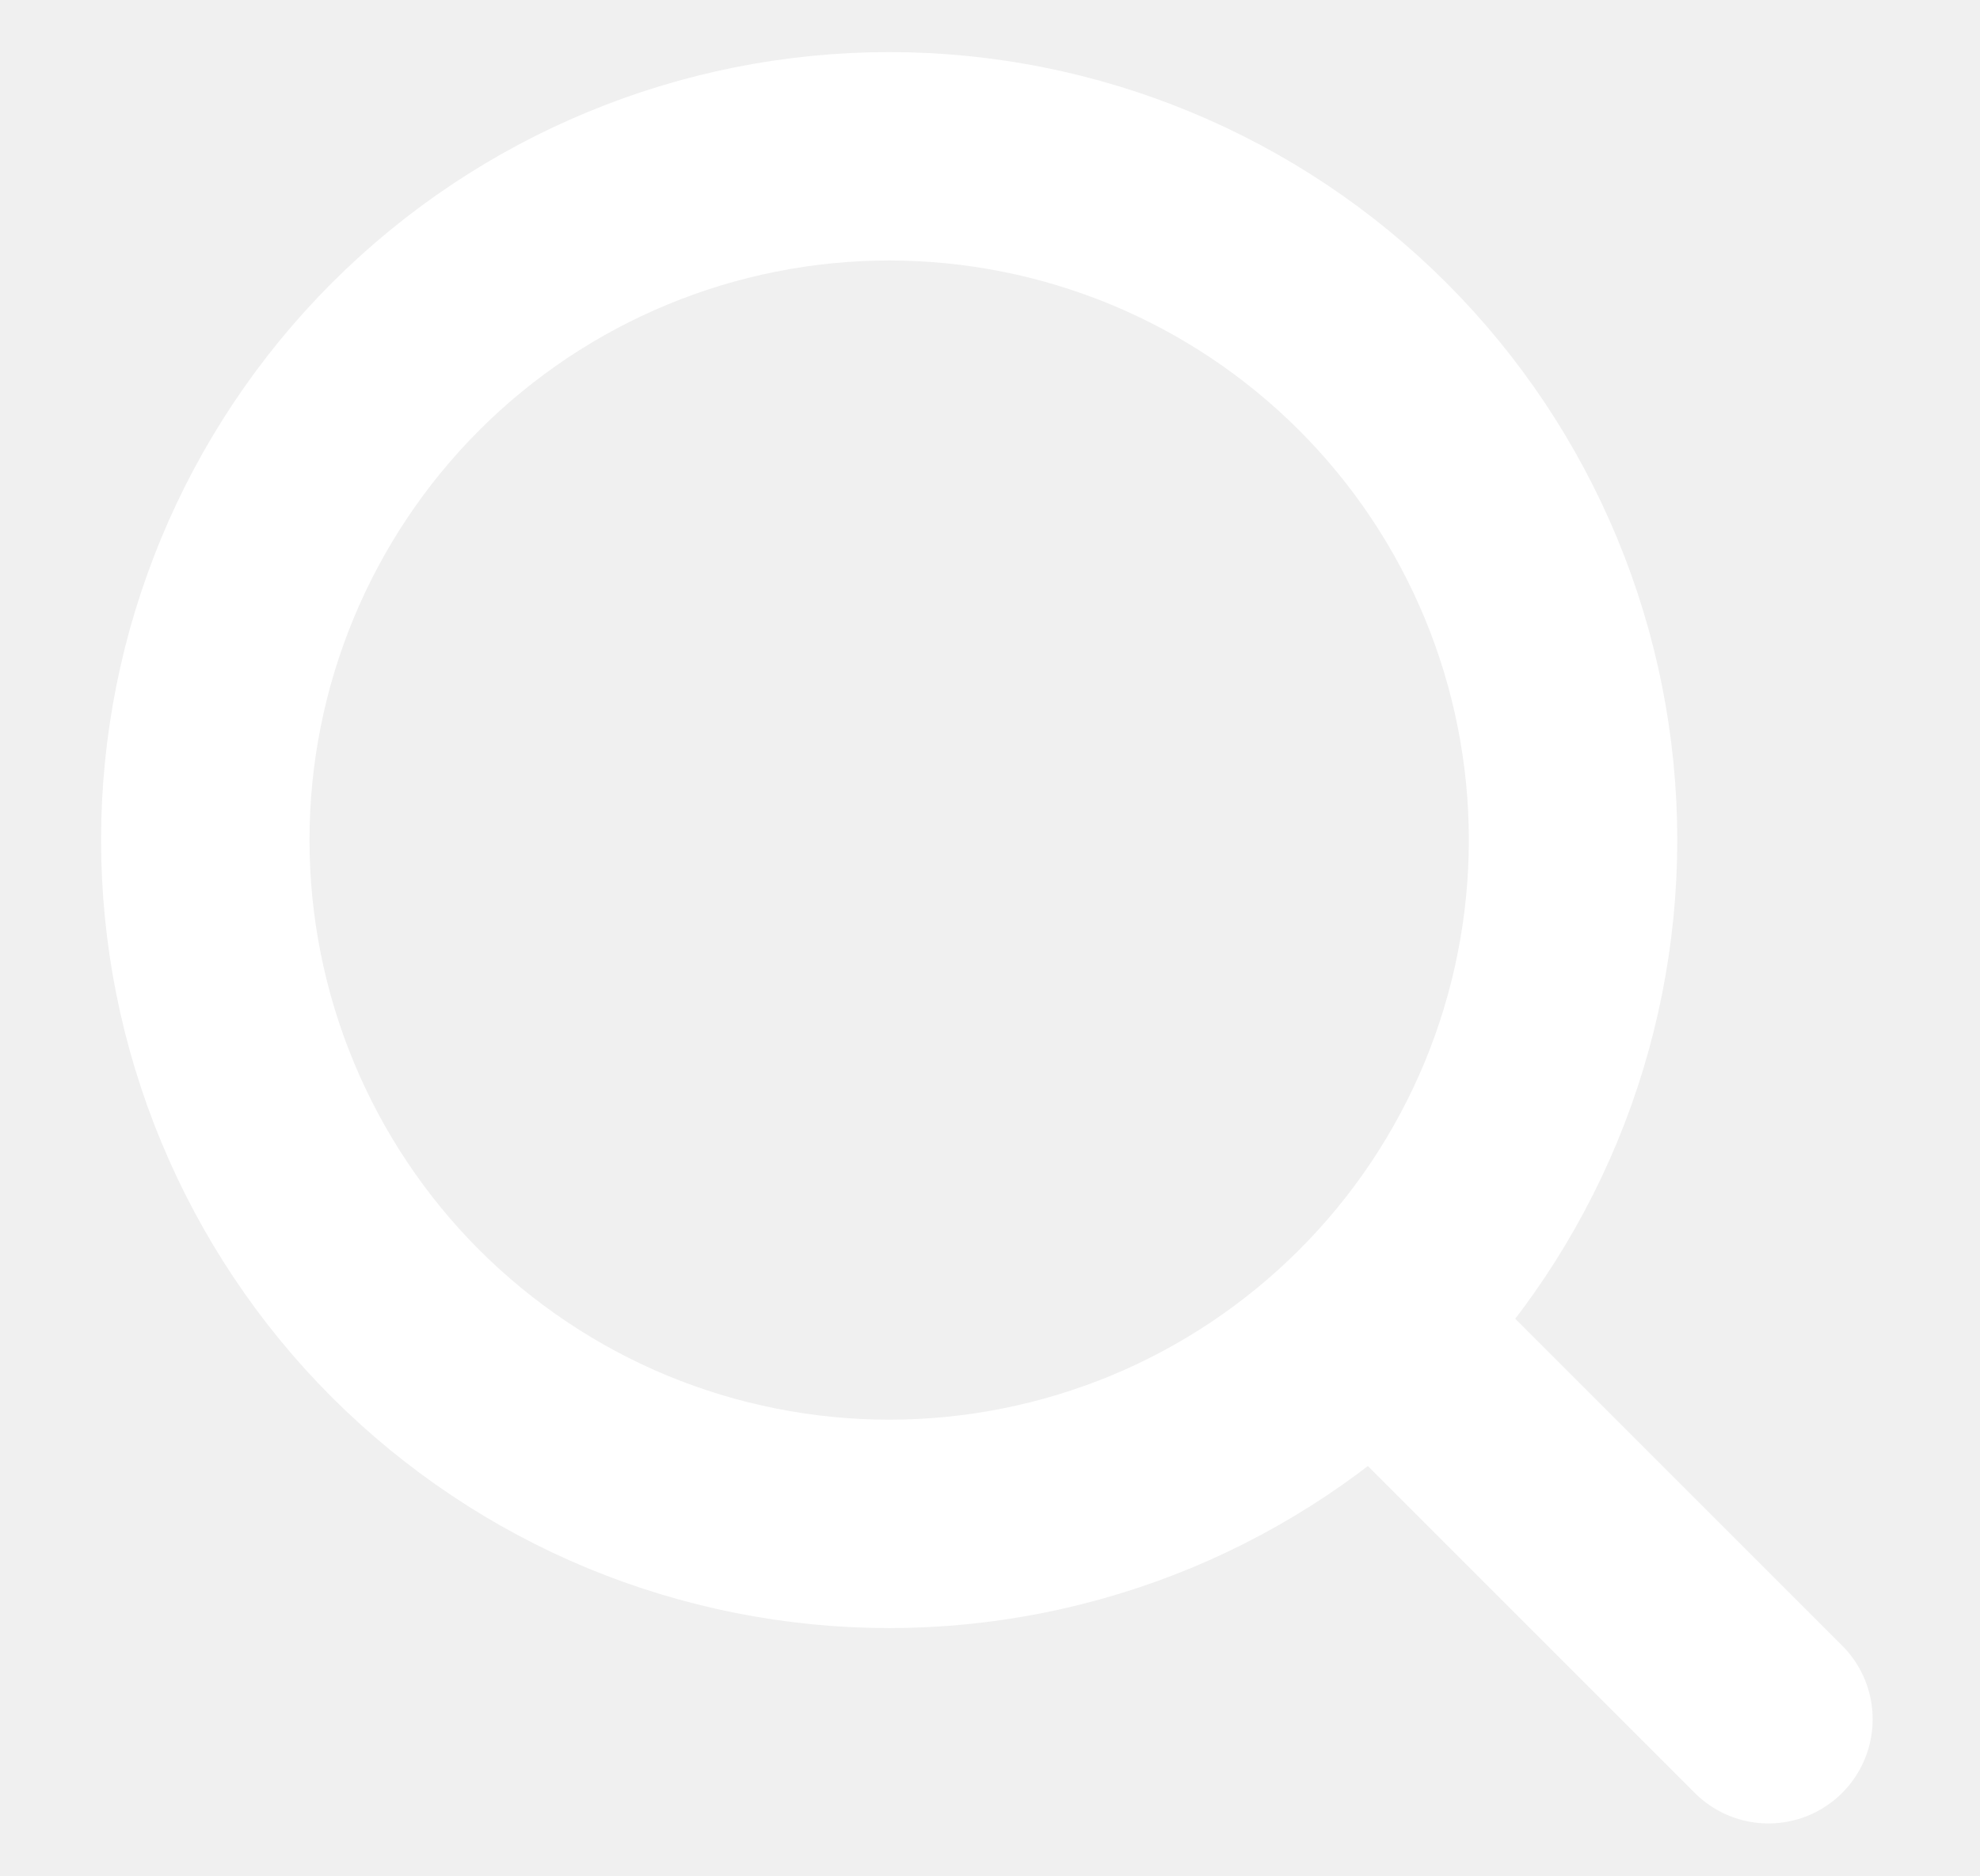
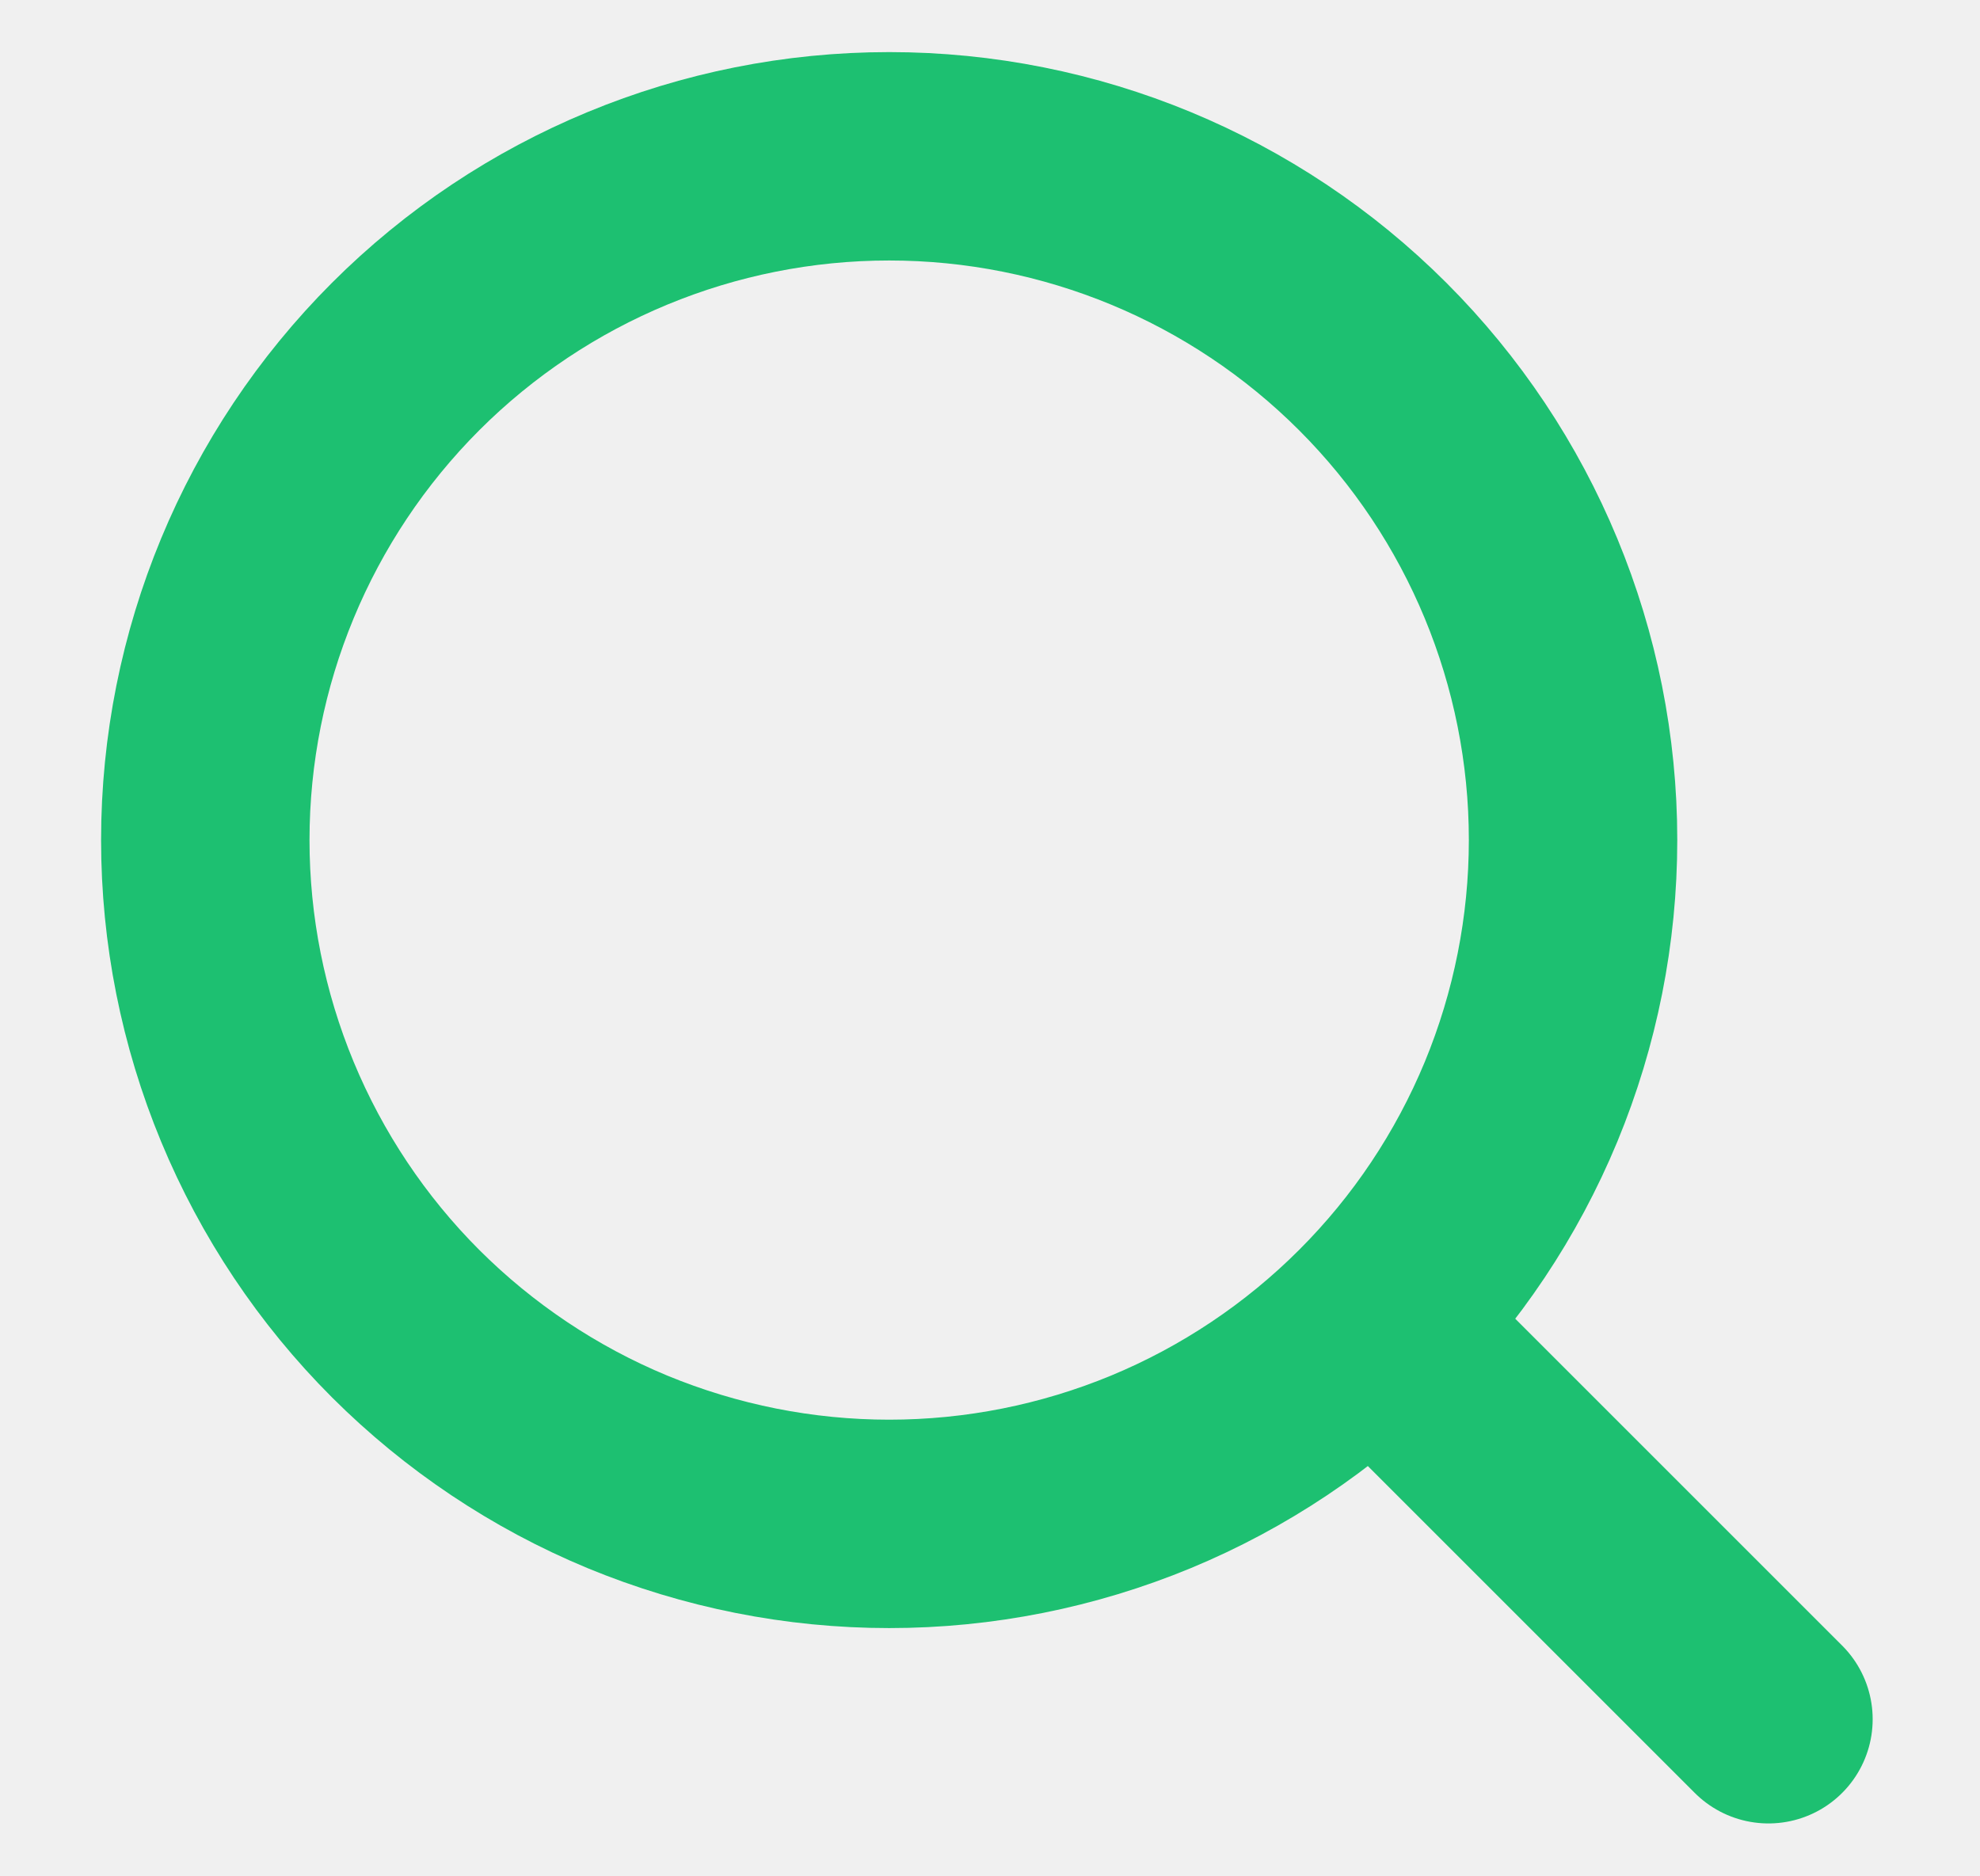
<svg xmlns="http://www.w3.org/2000/svg" width="19" height="18" viewBox="0 0 19 18" fill="none">
  <g clip-path="url(#clip0_2290_2179)">
-     <path d="M16.97 16.5L13.22 12.75M15.095 8.062C15.095 8.924 14.925 9.778 14.596 10.574C14.266 11.37 13.783 12.094 13.173 12.703C12.564 13.312 11.84 13.796 11.044 14.126C10.248 14.455 9.395 14.625 8.533 14.625C7.671 14.625 6.818 14.455 6.021 14.126C5.225 13.796 4.502 13.312 3.892 12.703C3.283 12.094 2.8 11.37 2.47 10.574C2.14 9.778 1.97 8.924 1.97 8.062C1.97 6.322 2.662 4.653 3.892 3.422C5.123 2.191 6.792 1.5 8.533 1.5C10.273 1.5 11.942 2.191 13.173 3.422C14.404 4.653 15.095 6.322 15.095 8.062Z" stroke="white" stroke-width="2" stroke-linecap="round" stroke-linejoin="round" />
+     <path d="M16.97 16.5L13.22 12.75M15.095 8.062C15.095 8.924 14.925 9.778 14.596 10.574C14.266 11.37 13.783 12.094 13.173 12.703C12.564 13.312 11.84 13.796 11.044 14.126C10.248 14.455 9.395 14.625 8.533 14.625C7.671 14.625 6.818 14.455 6.021 14.126C5.225 13.796 4.502 13.312 3.892 12.703C3.283 12.094 2.8 11.37 2.47 10.574C2.14 9.778 1.97 8.924 1.97 8.062C1.97 6.322 2.662 4.653 3.892 3.422C5.123 2.191 6.792 1.5 8.533 1.5C10.273 1.5 11.942 2.191 13.173 3.422C14.404 4.653 15.095 6.322 15.095 8.062Z" stroke="#1dc071" stroke-width="2" stroke-linecap="round" stroke-linejoin="round" />
  </g>
  <defs>
    <clipPath id="clip0_2290_2179">
      <rect width="18" height="18" fill="white" transform="translate(0.470215)" />
    </clipPath>
  </defs>
</svg>
